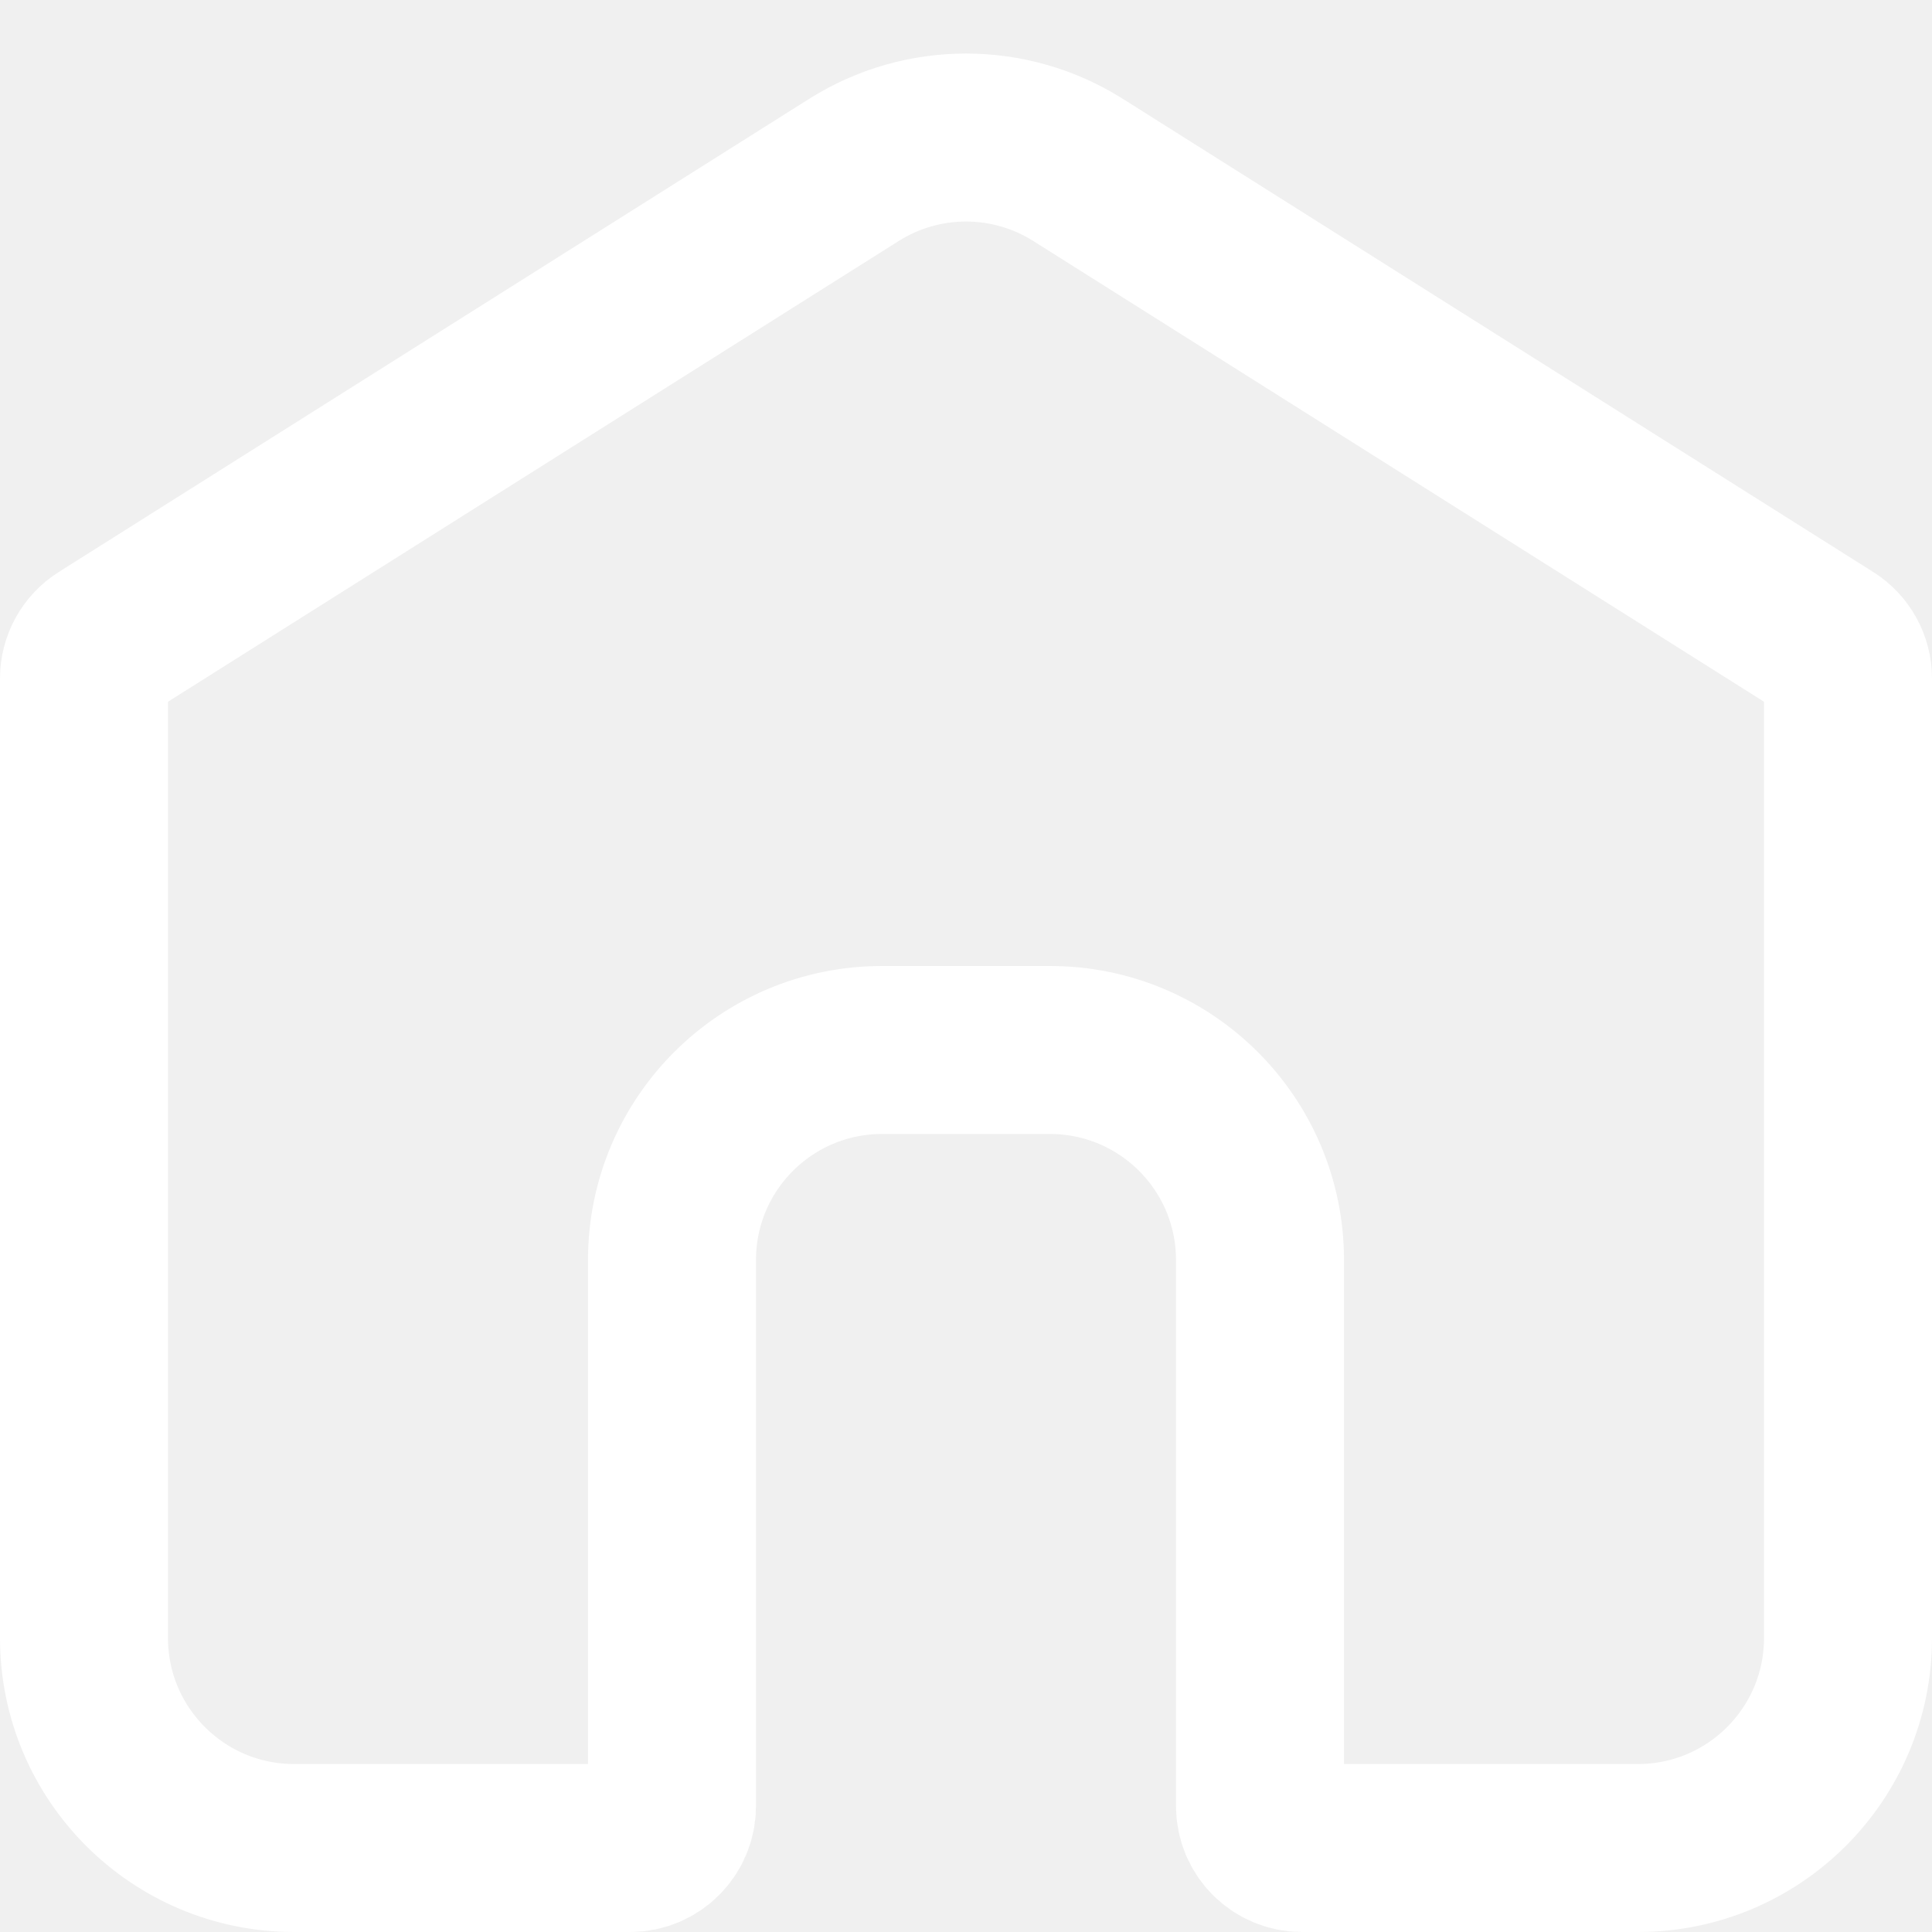
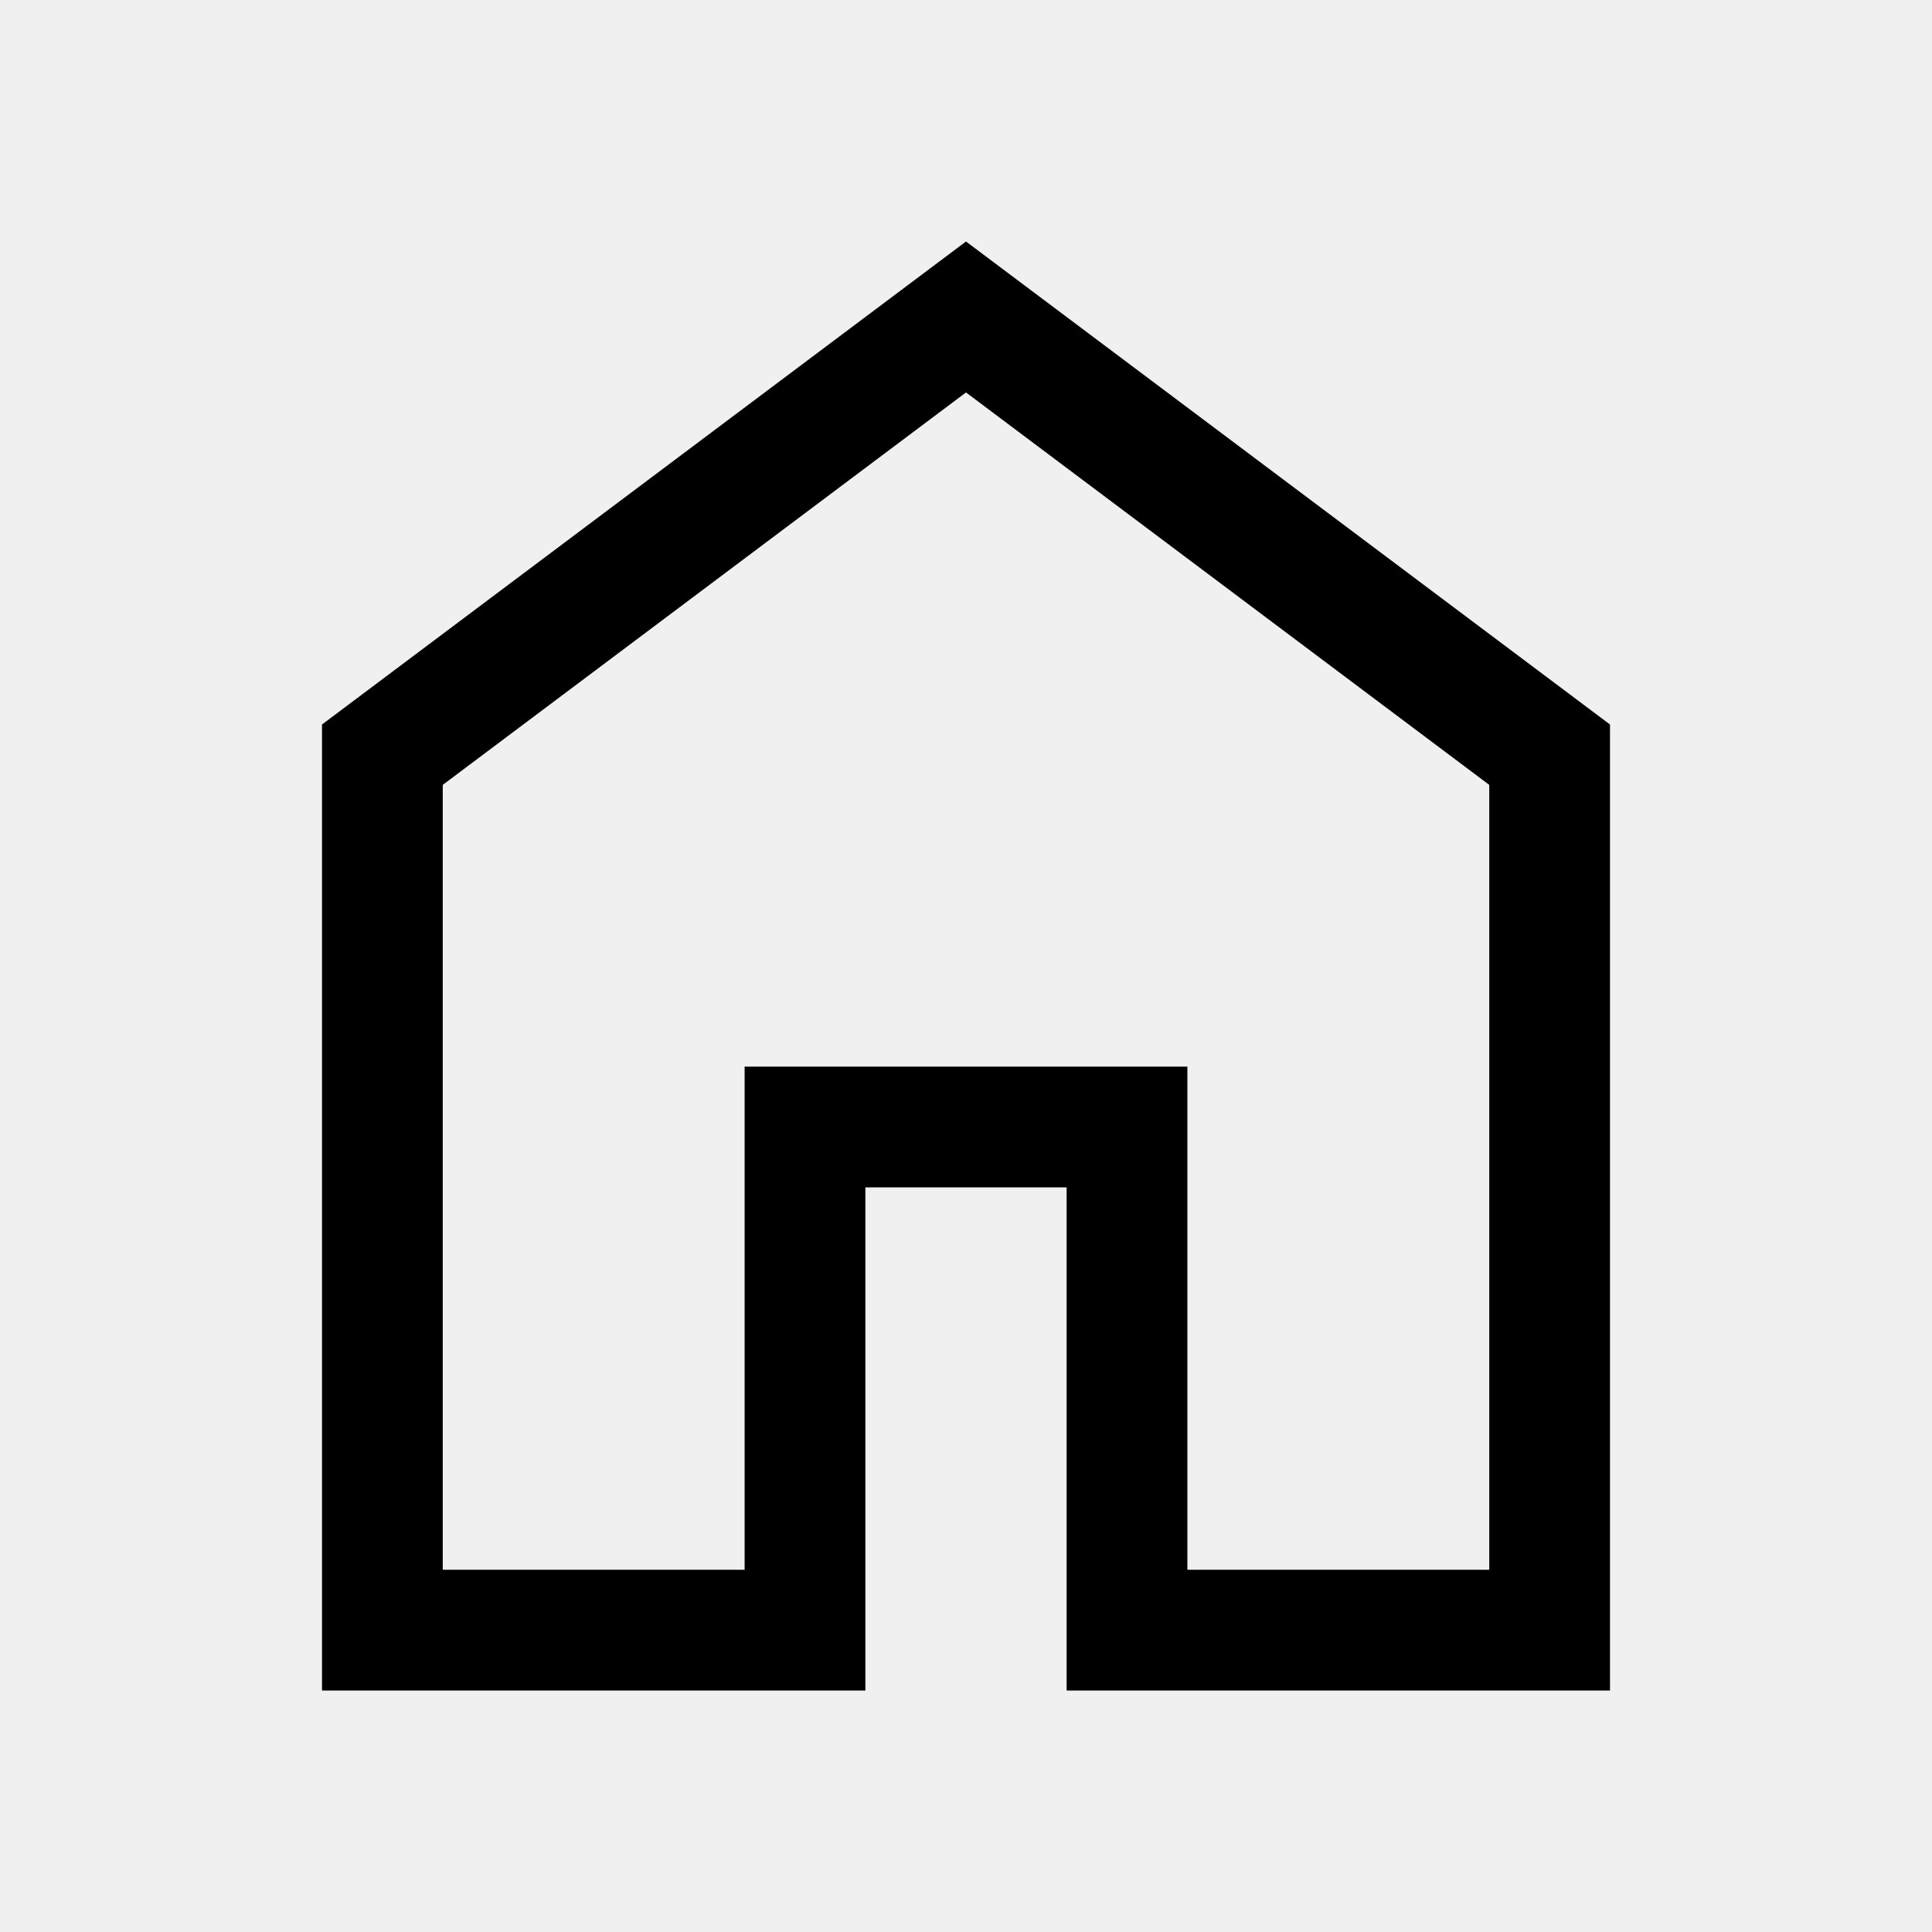
- <svg xmlns="http://www.w3.org/2000/svg" width="46" height="46" viewBox="0 0 46 46" fill="none">
-   <path d="M7 44H15C15.552 44 16 43.552 16 43V30C16 27.239 18.239 25 21 25H25C27.761 25 30 27.239 30 30V43C30 43.552 30.448 44 31 44H39C41.761 44 44 41.761 44 39V16.155C44 15.812 43.824 15.493 43.533 15.31L25.667 4.045C24.038 3.018 21.962 3.018 20.333 4.045L2.467 15.31C2.176 15.493 2 15.812 2 16.155V39C2 41.761 4.239 44 7 44Z" stroke="white" stroke-width="4" />
+ <svg xmlns="http://www.w3.org/2000/svg" width="48" height="48" viewBox="0 -960 960 960">
+   <path d="M220-180h150v-250h220v250h150v-390L480-765 220-570v390Zm-60 60v-480l320-240 320 240v480H530v-250H430v250H160Zm320-353Z" />
</svg>
